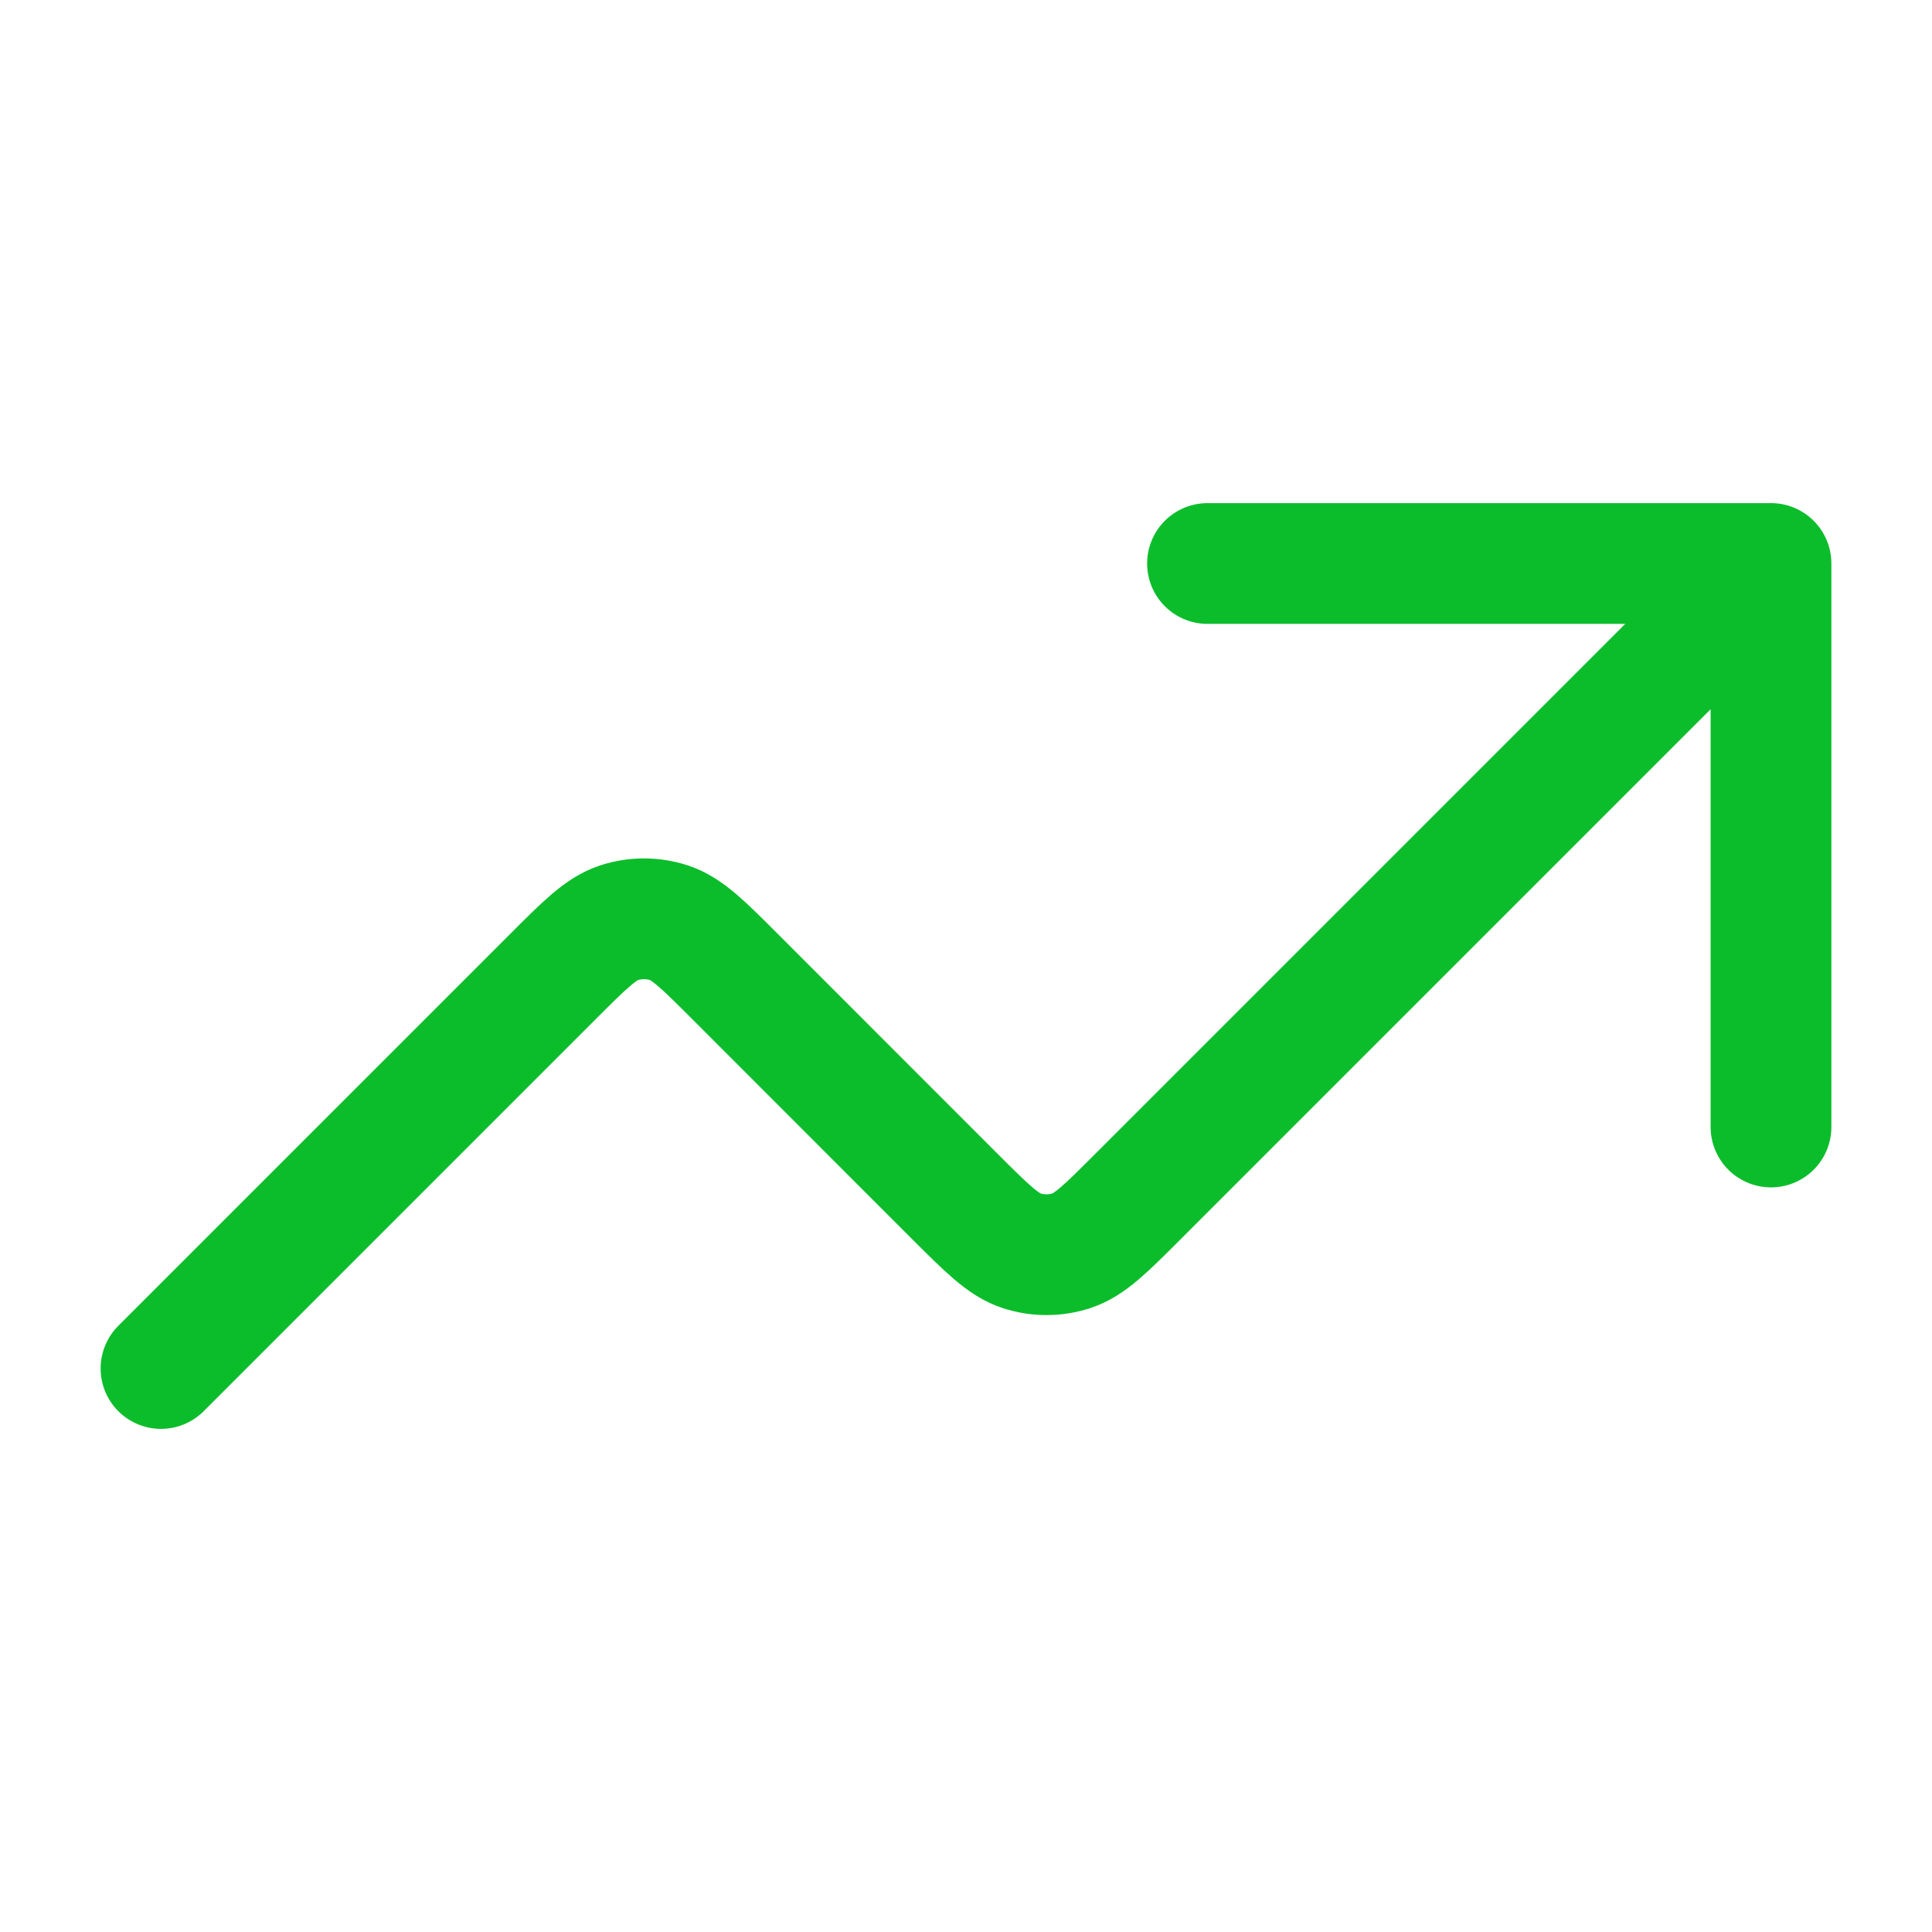
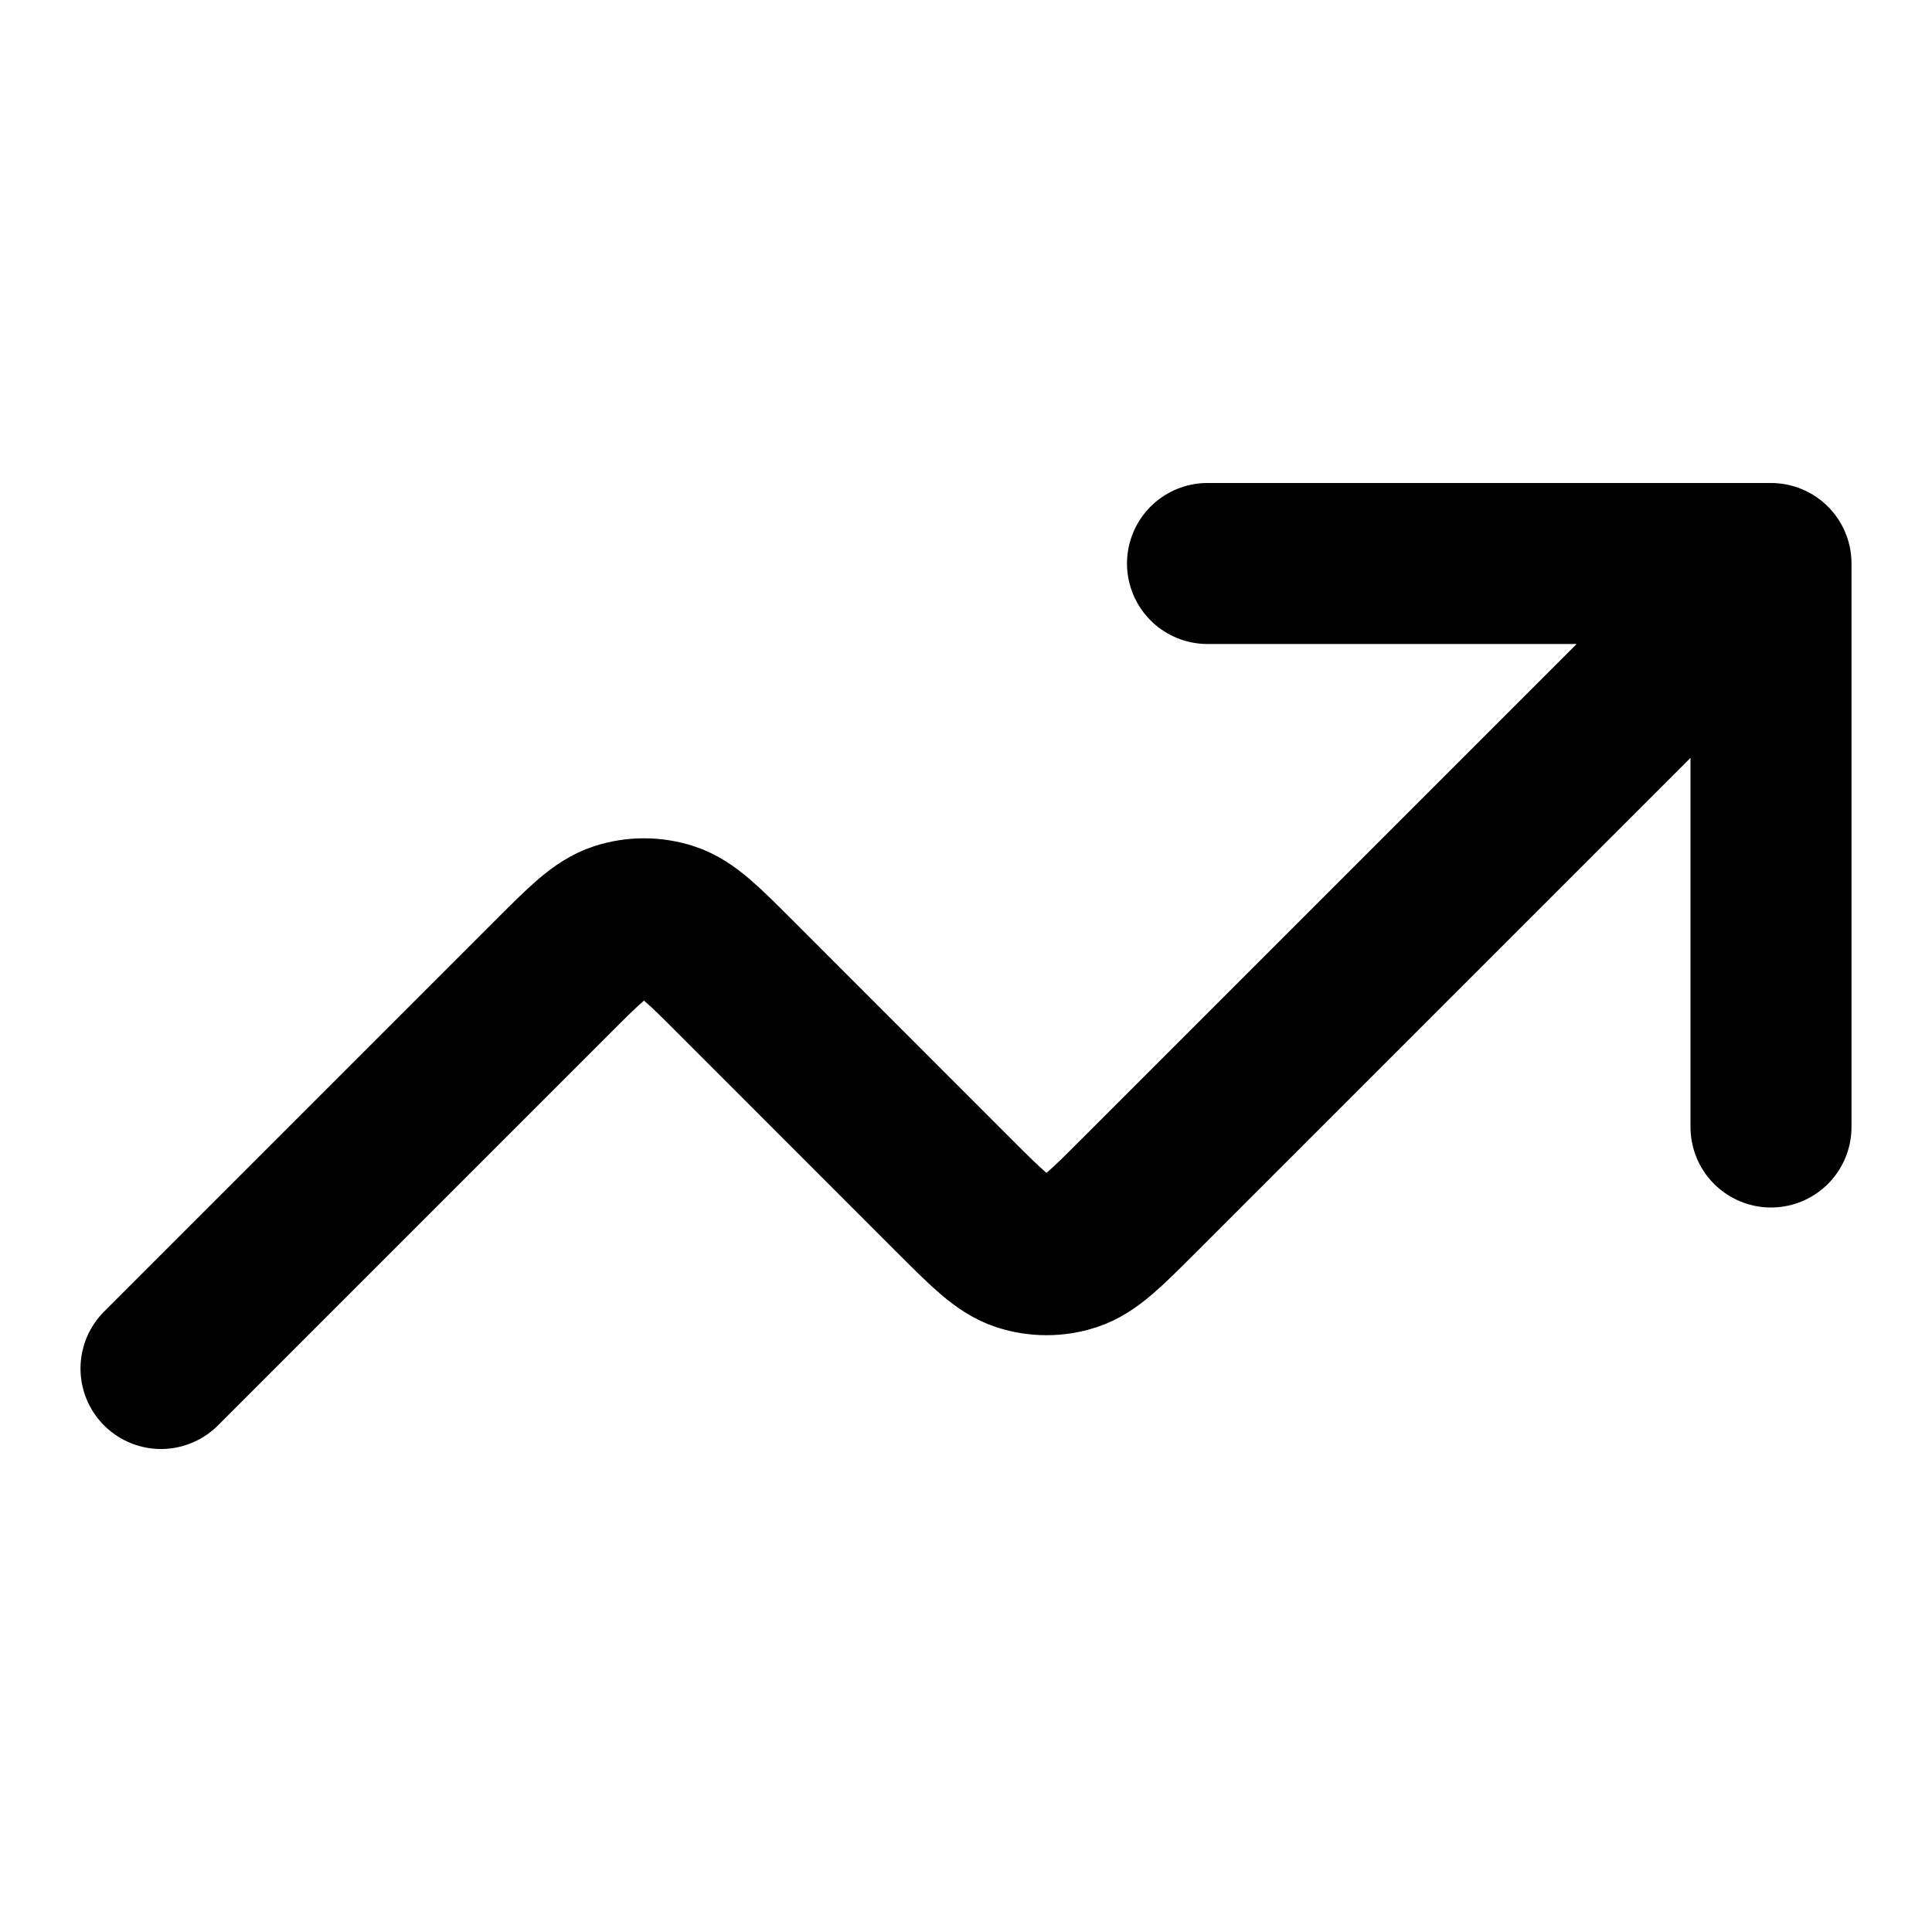
<svg xmlns="http://www.w3.org/2000/svg" width="18" height="18" viewBox="0 0 18 18" fill="none">
-   <path d="M16.5 5.25L10.598 11.152C10.302 11.448 10.153 11.597 9.982 11.653C9.831 11.702 9.669 11.702 9.518 11.653C9.347 11.597 9.198 11.448 8.901 11.152L6.849 9.099C6.552 8.802 6.403 8.653 6.232 8.597C6.081 8.548 5.919 8.548 5.768 8.597C5.597 8.653 5.448 8.802 5.151 9.099L1.5 12.75M16.5 5.25H11.25M16.5 5.25V10.5" stroke="#0BBD2B" stroke-width="1.125" stroke-linecap="round" stroke-linejoin="round" />
+   <path d="M16.5 5.25L10.598 11.152C10.302 11.448 10.153 11.597 9.982 11.653C9.831 11.702 9.669 11.702 9.518 11.653C9.347 11.597 9.198 11.448 8.901 11.152L6.849 9.099C6.552 8.802 6.403 8.653 6.232 8.597C6.081 8.548 5.919 8.548 5.768 8.597C5.597 8.653 5.448 8.802 5.151 9.099L1.5 12.75M16.5 5.25H11.25M16.5 5.25V10.5" stroke="currentColor" stroke-width="1.5" stroke-linecap="round" stroke-linejoin="round" />
</svg>
